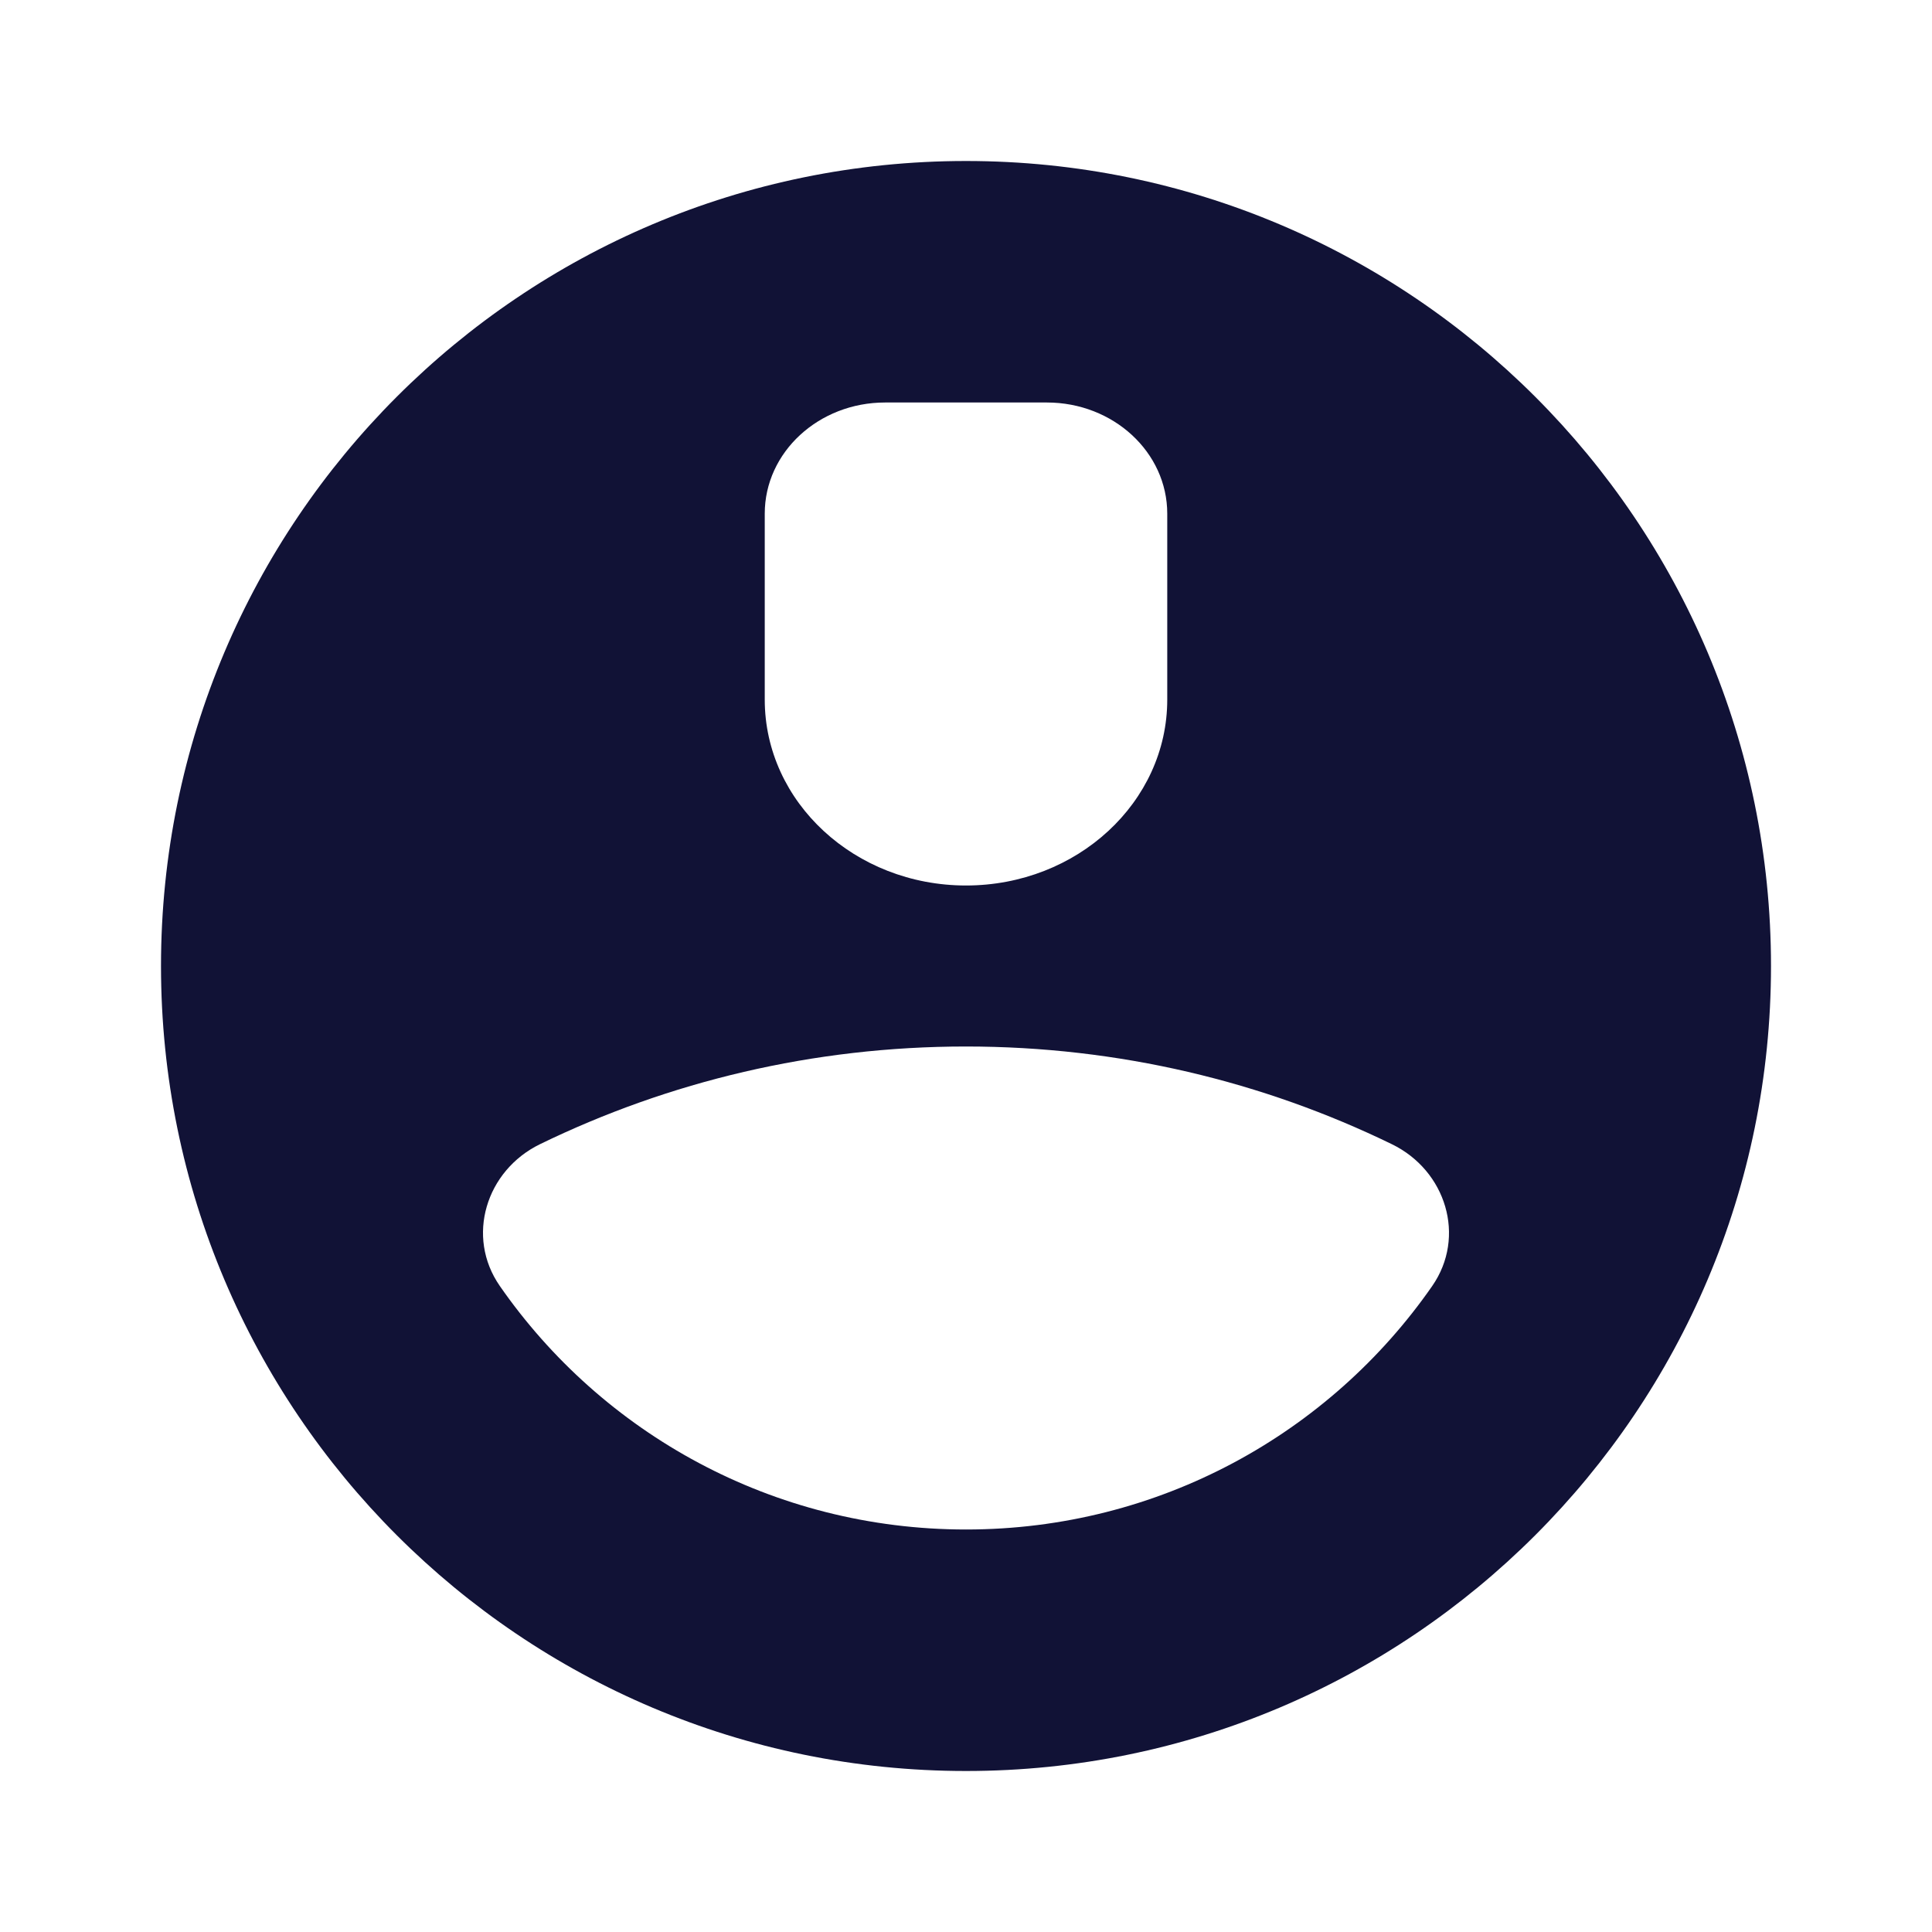
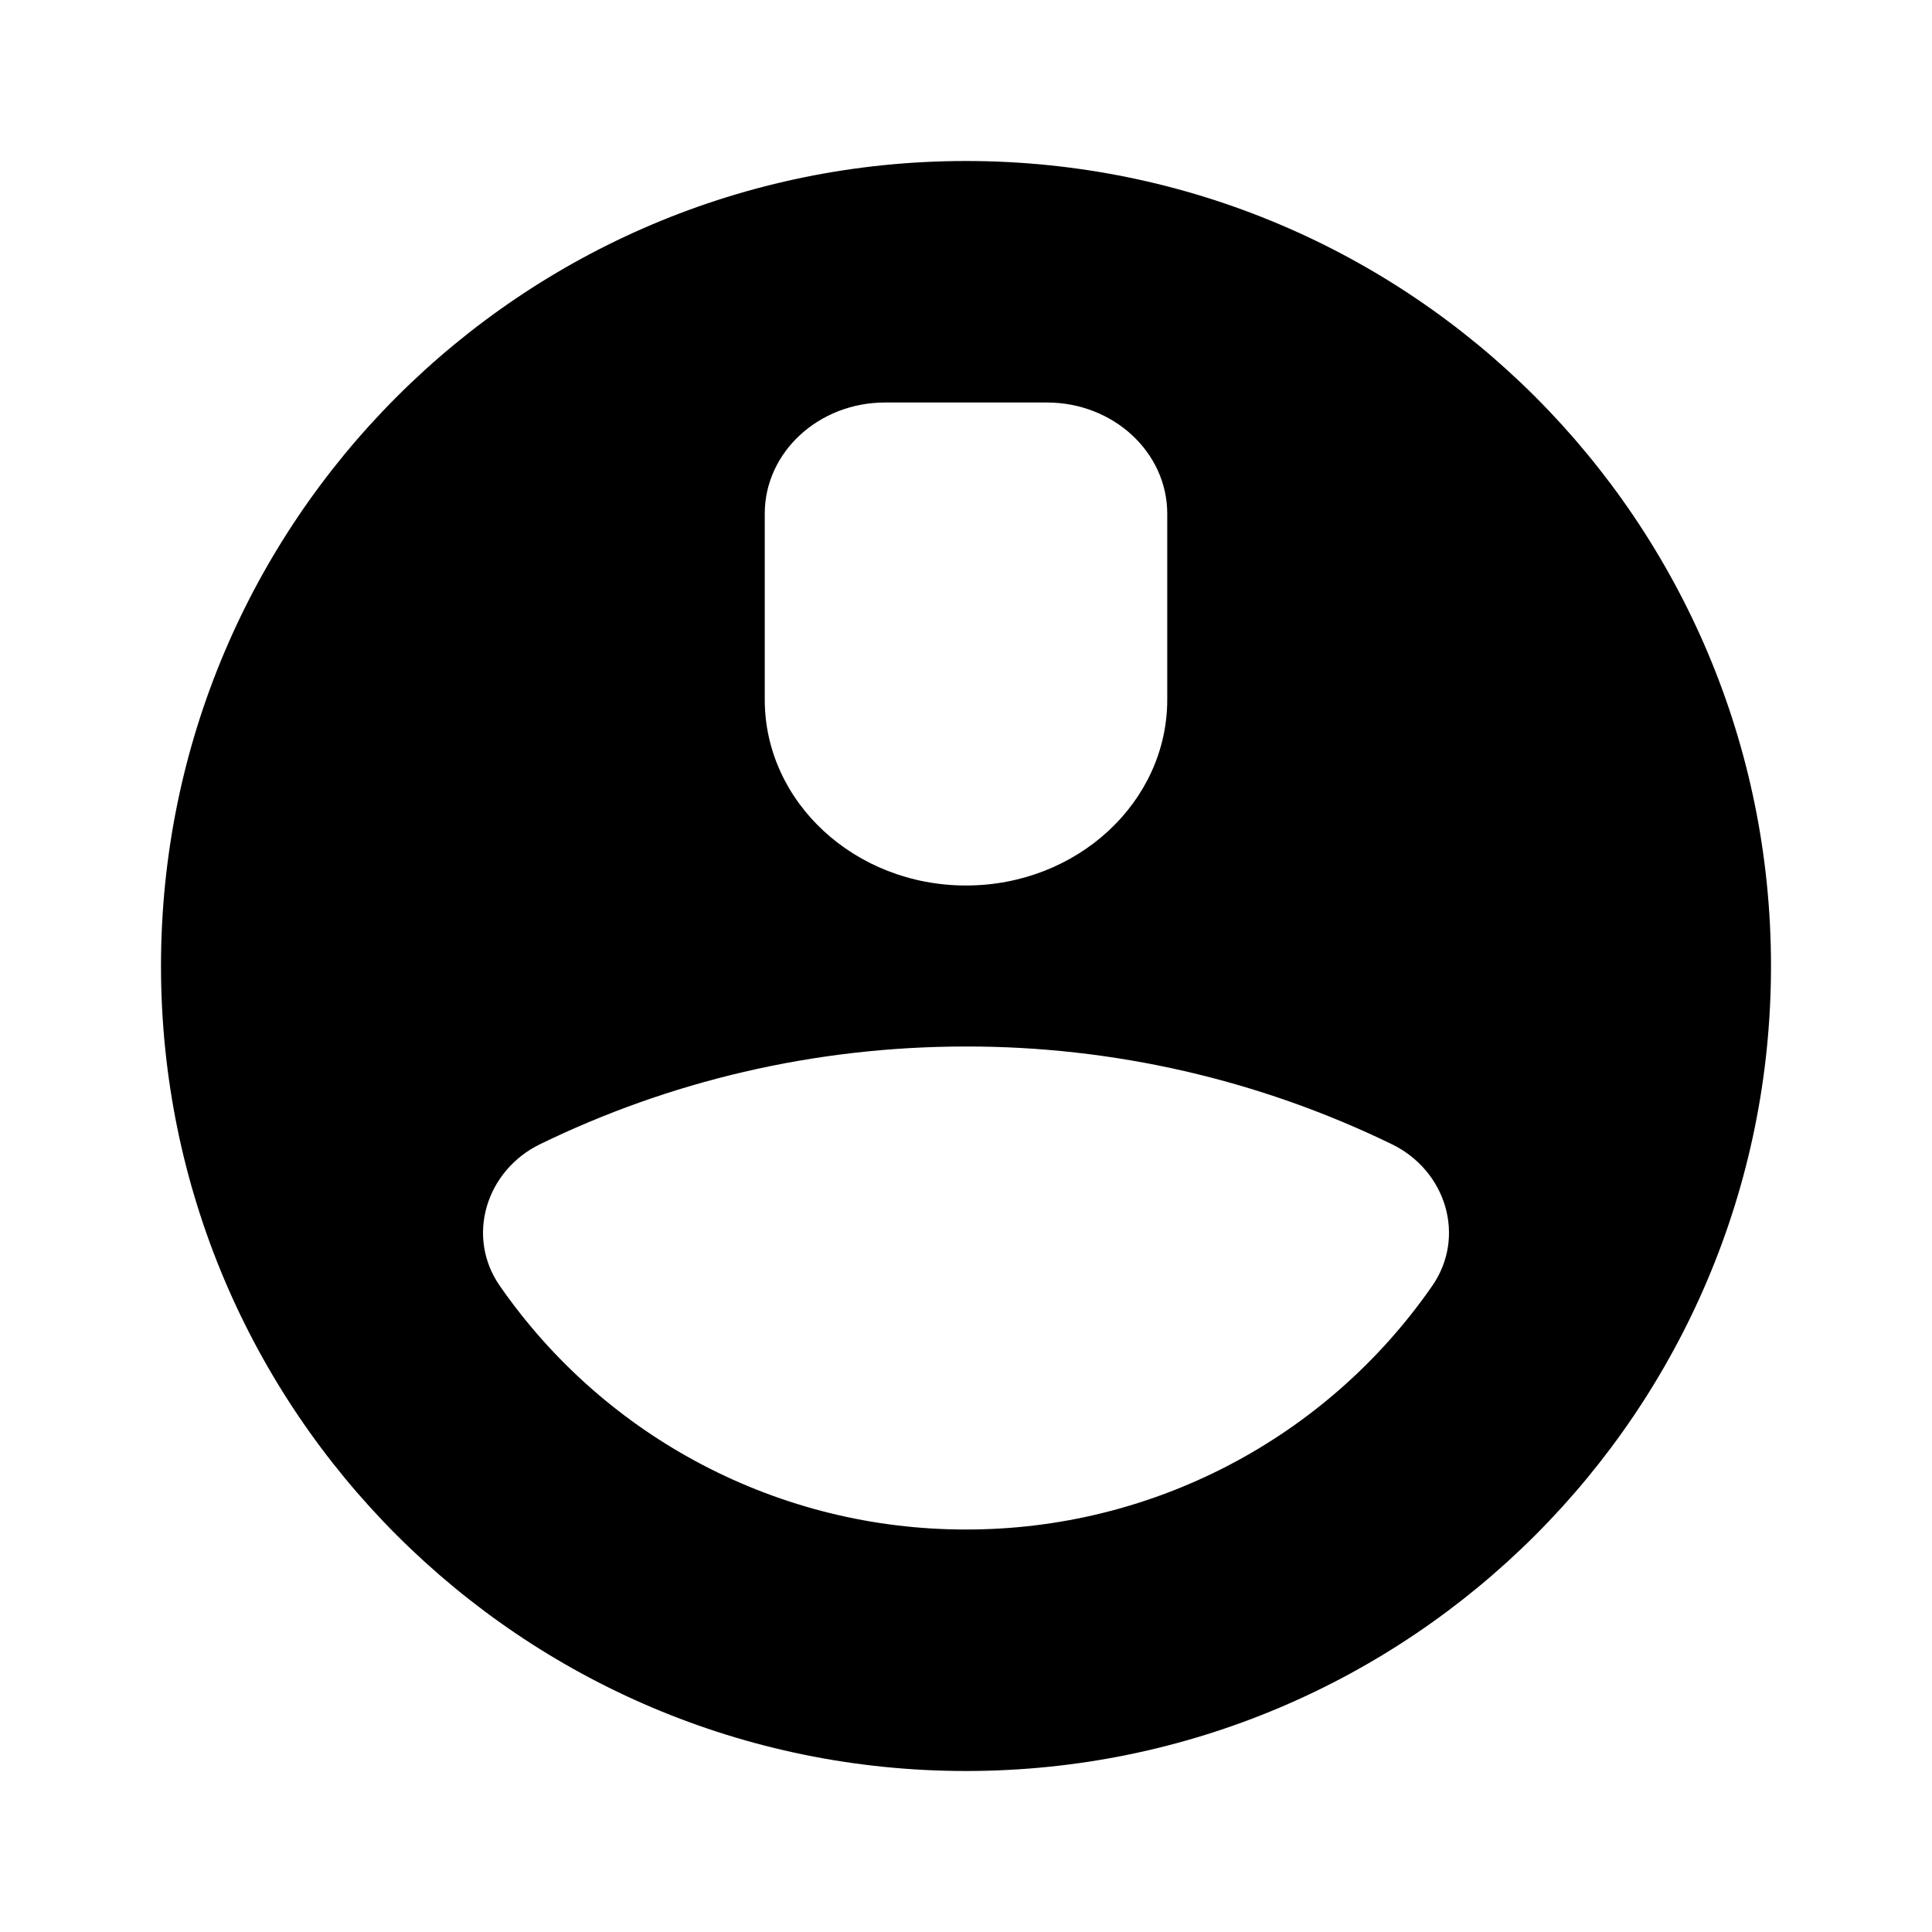
- <svg xmlns="http://www.w3.org/2000/svg" viewBox="0 0 24 24" fill="none">
-   <path d="M22 12C22 17.523 17.523 22 12 22C6.477 22 2 17.523 2 12C2 6.477 6.477 2 12 2C17.523 2 22 6.477 22 12ZM6.209 15.975C7.478 17.803 9.599 19 12 19C14.401 19 16.521 17.803 17.791 15.976C18.217 15.363 17.963 14.541 17.291 14.214C15.693 13.436 13.898 13 11.999 13C10.102 13 8.307 13.436 6.709 14.213C6.037 14.54 5.783 15.362 6.209 15.975ZM10.995 5C10.17 5 9.5 5.618 9.5 6.381V8.691C9.5 9.965 10.62 11 12 11C13.38 11 14.5 9.965 14.5 8.691V6.381C14.5 5.618 13.83 5 13.005 5H10.995Z" fill="#111236" />
+ <svg xmlns="http://www.w3.org/2000/svg" viewBox="0 0 24 24">
+   <path d="M22 12c0 5.523-4.477 10-10 10S2 17.523 2 12 6.477 2 12 2s10 4.477 10 10zM6.21 15.975A7.037 7.037 0 0 0 12 19a7.037 7.037 0 0 0 5.79-3.024c.427-.613.174-1.435-.5-1.762A12.06 12.06 0 0 0 12 13c-1.898 0-3.693.436-5.29 1.213-.673.327-.927 1.15-.5 1.762zM10.994 5C10.17 5 9.5 5.618 9.5 6.381v2.31C9.5 9.965 10.62 11 12 11s2.5-1.035 2.5-2.31V6.382C14.5 5.618 13.83 5 13.005 5h-2.01z" />
</svg>
